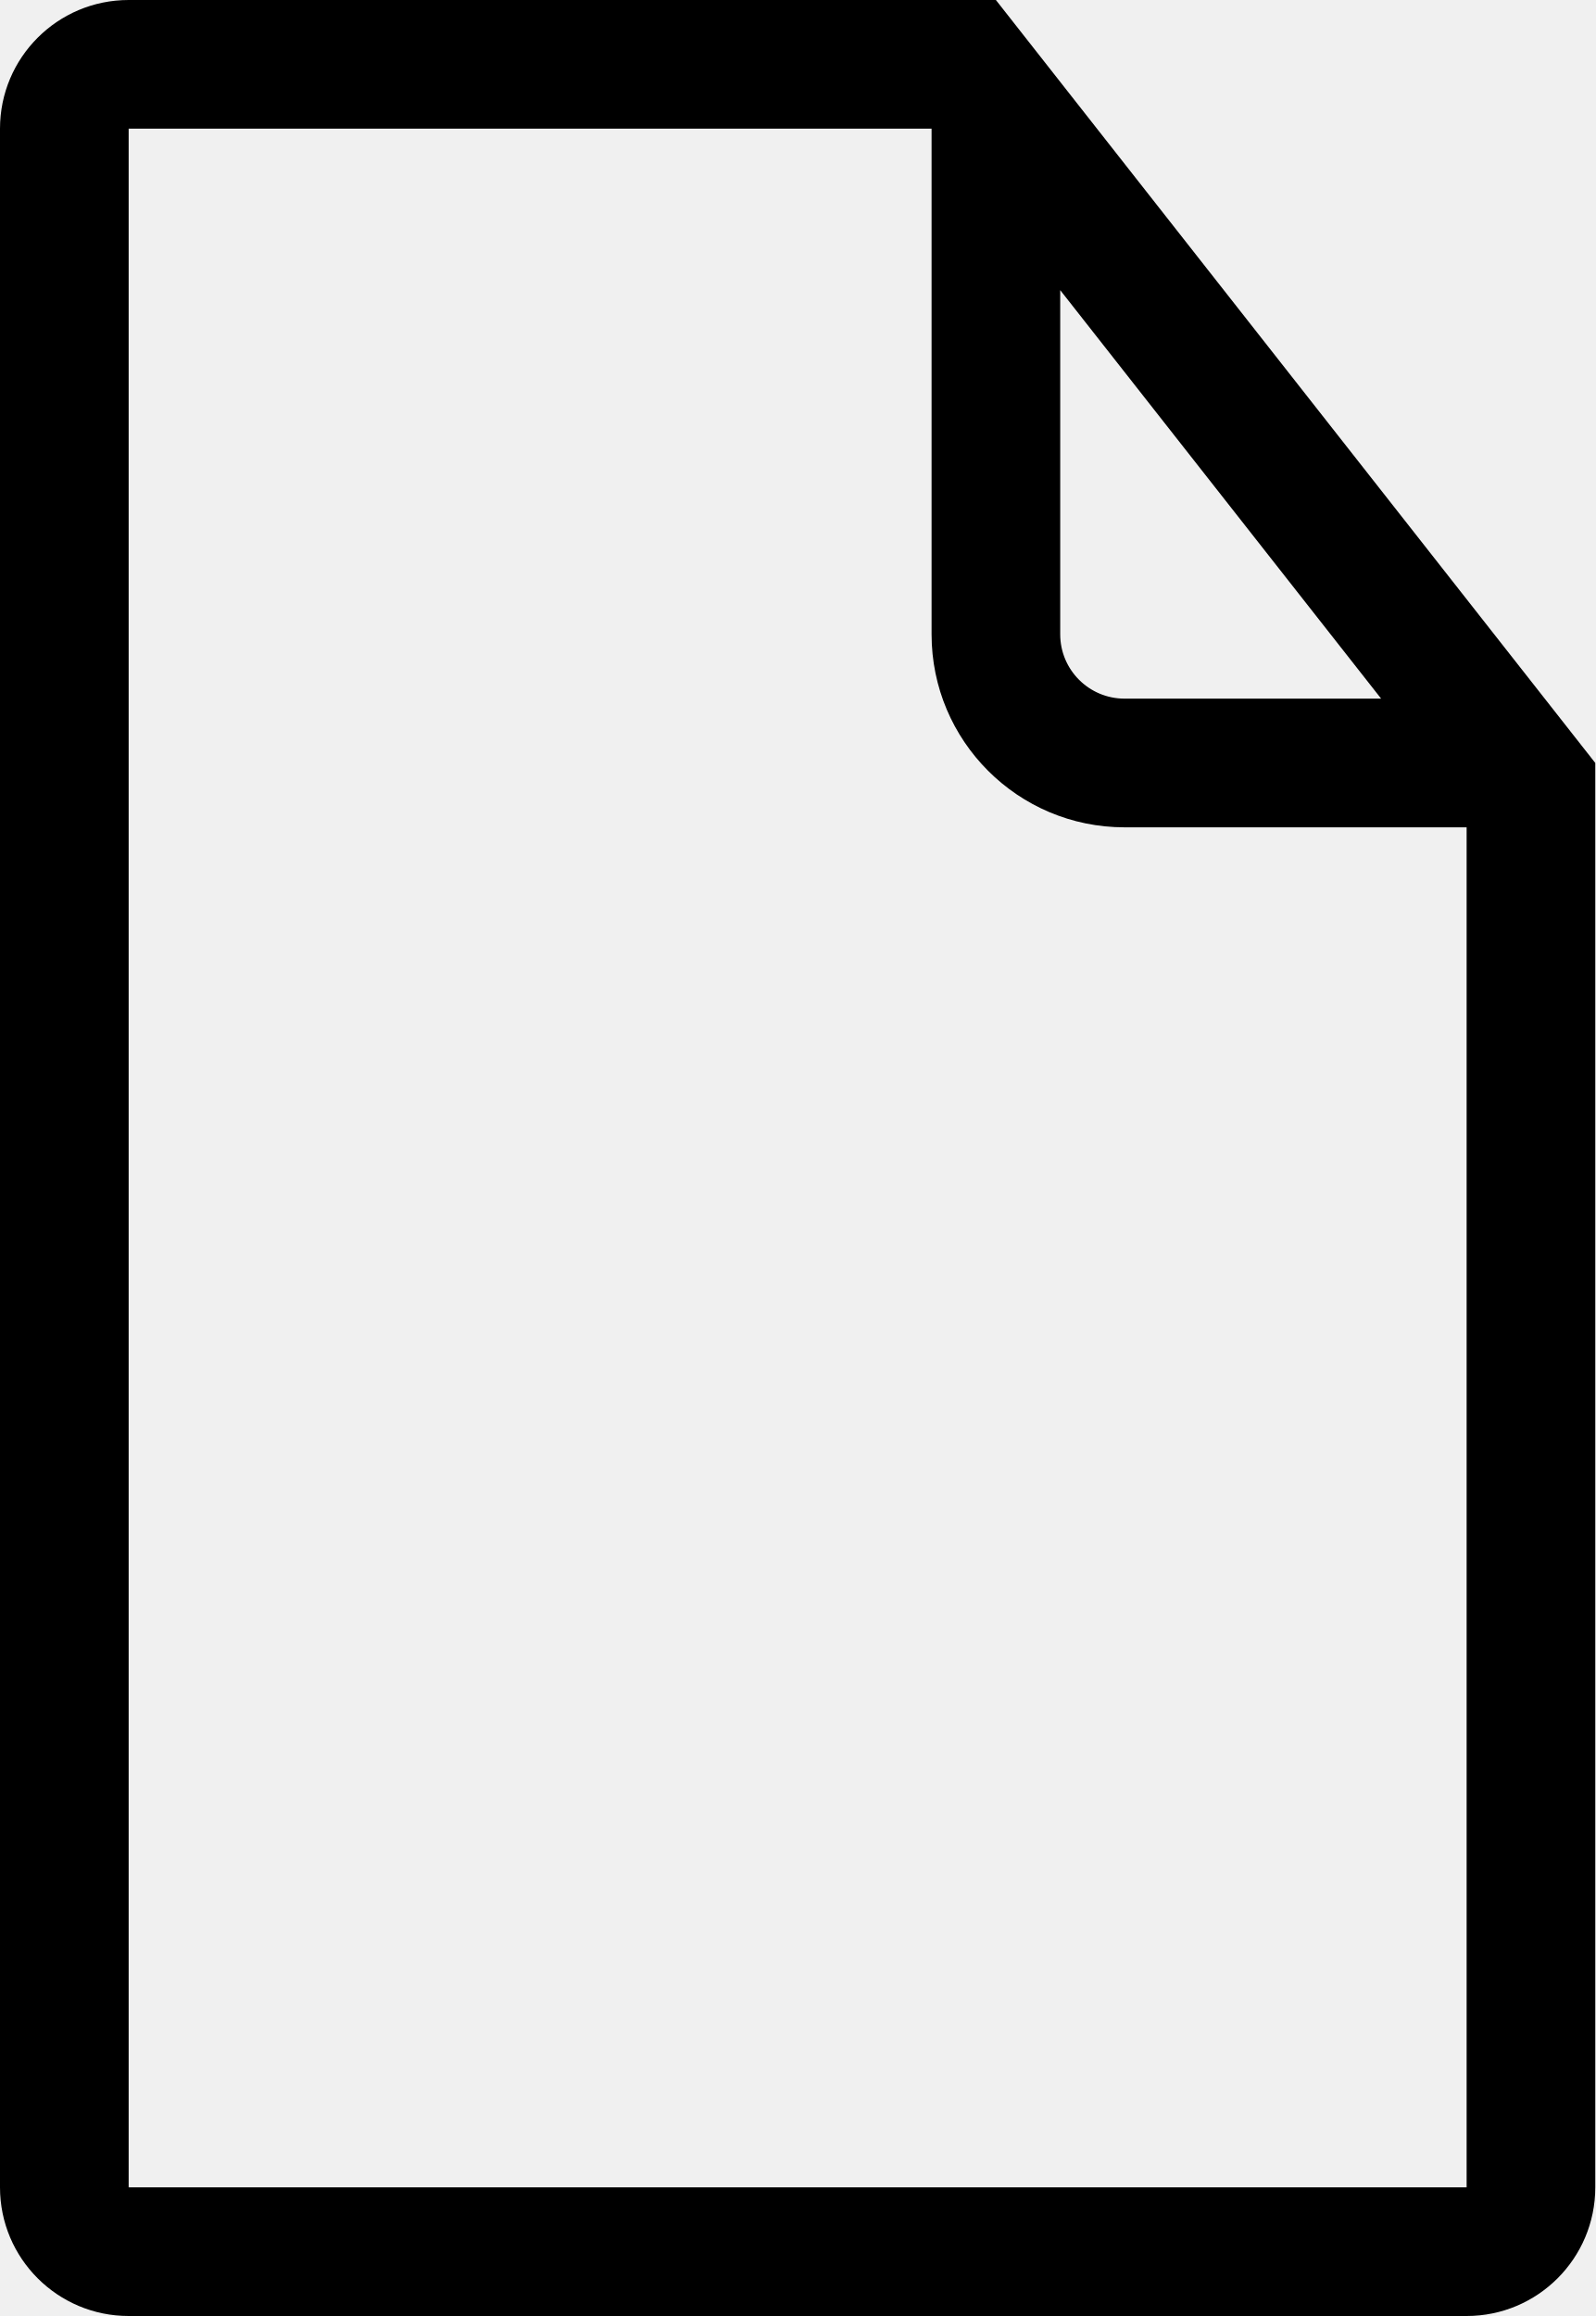
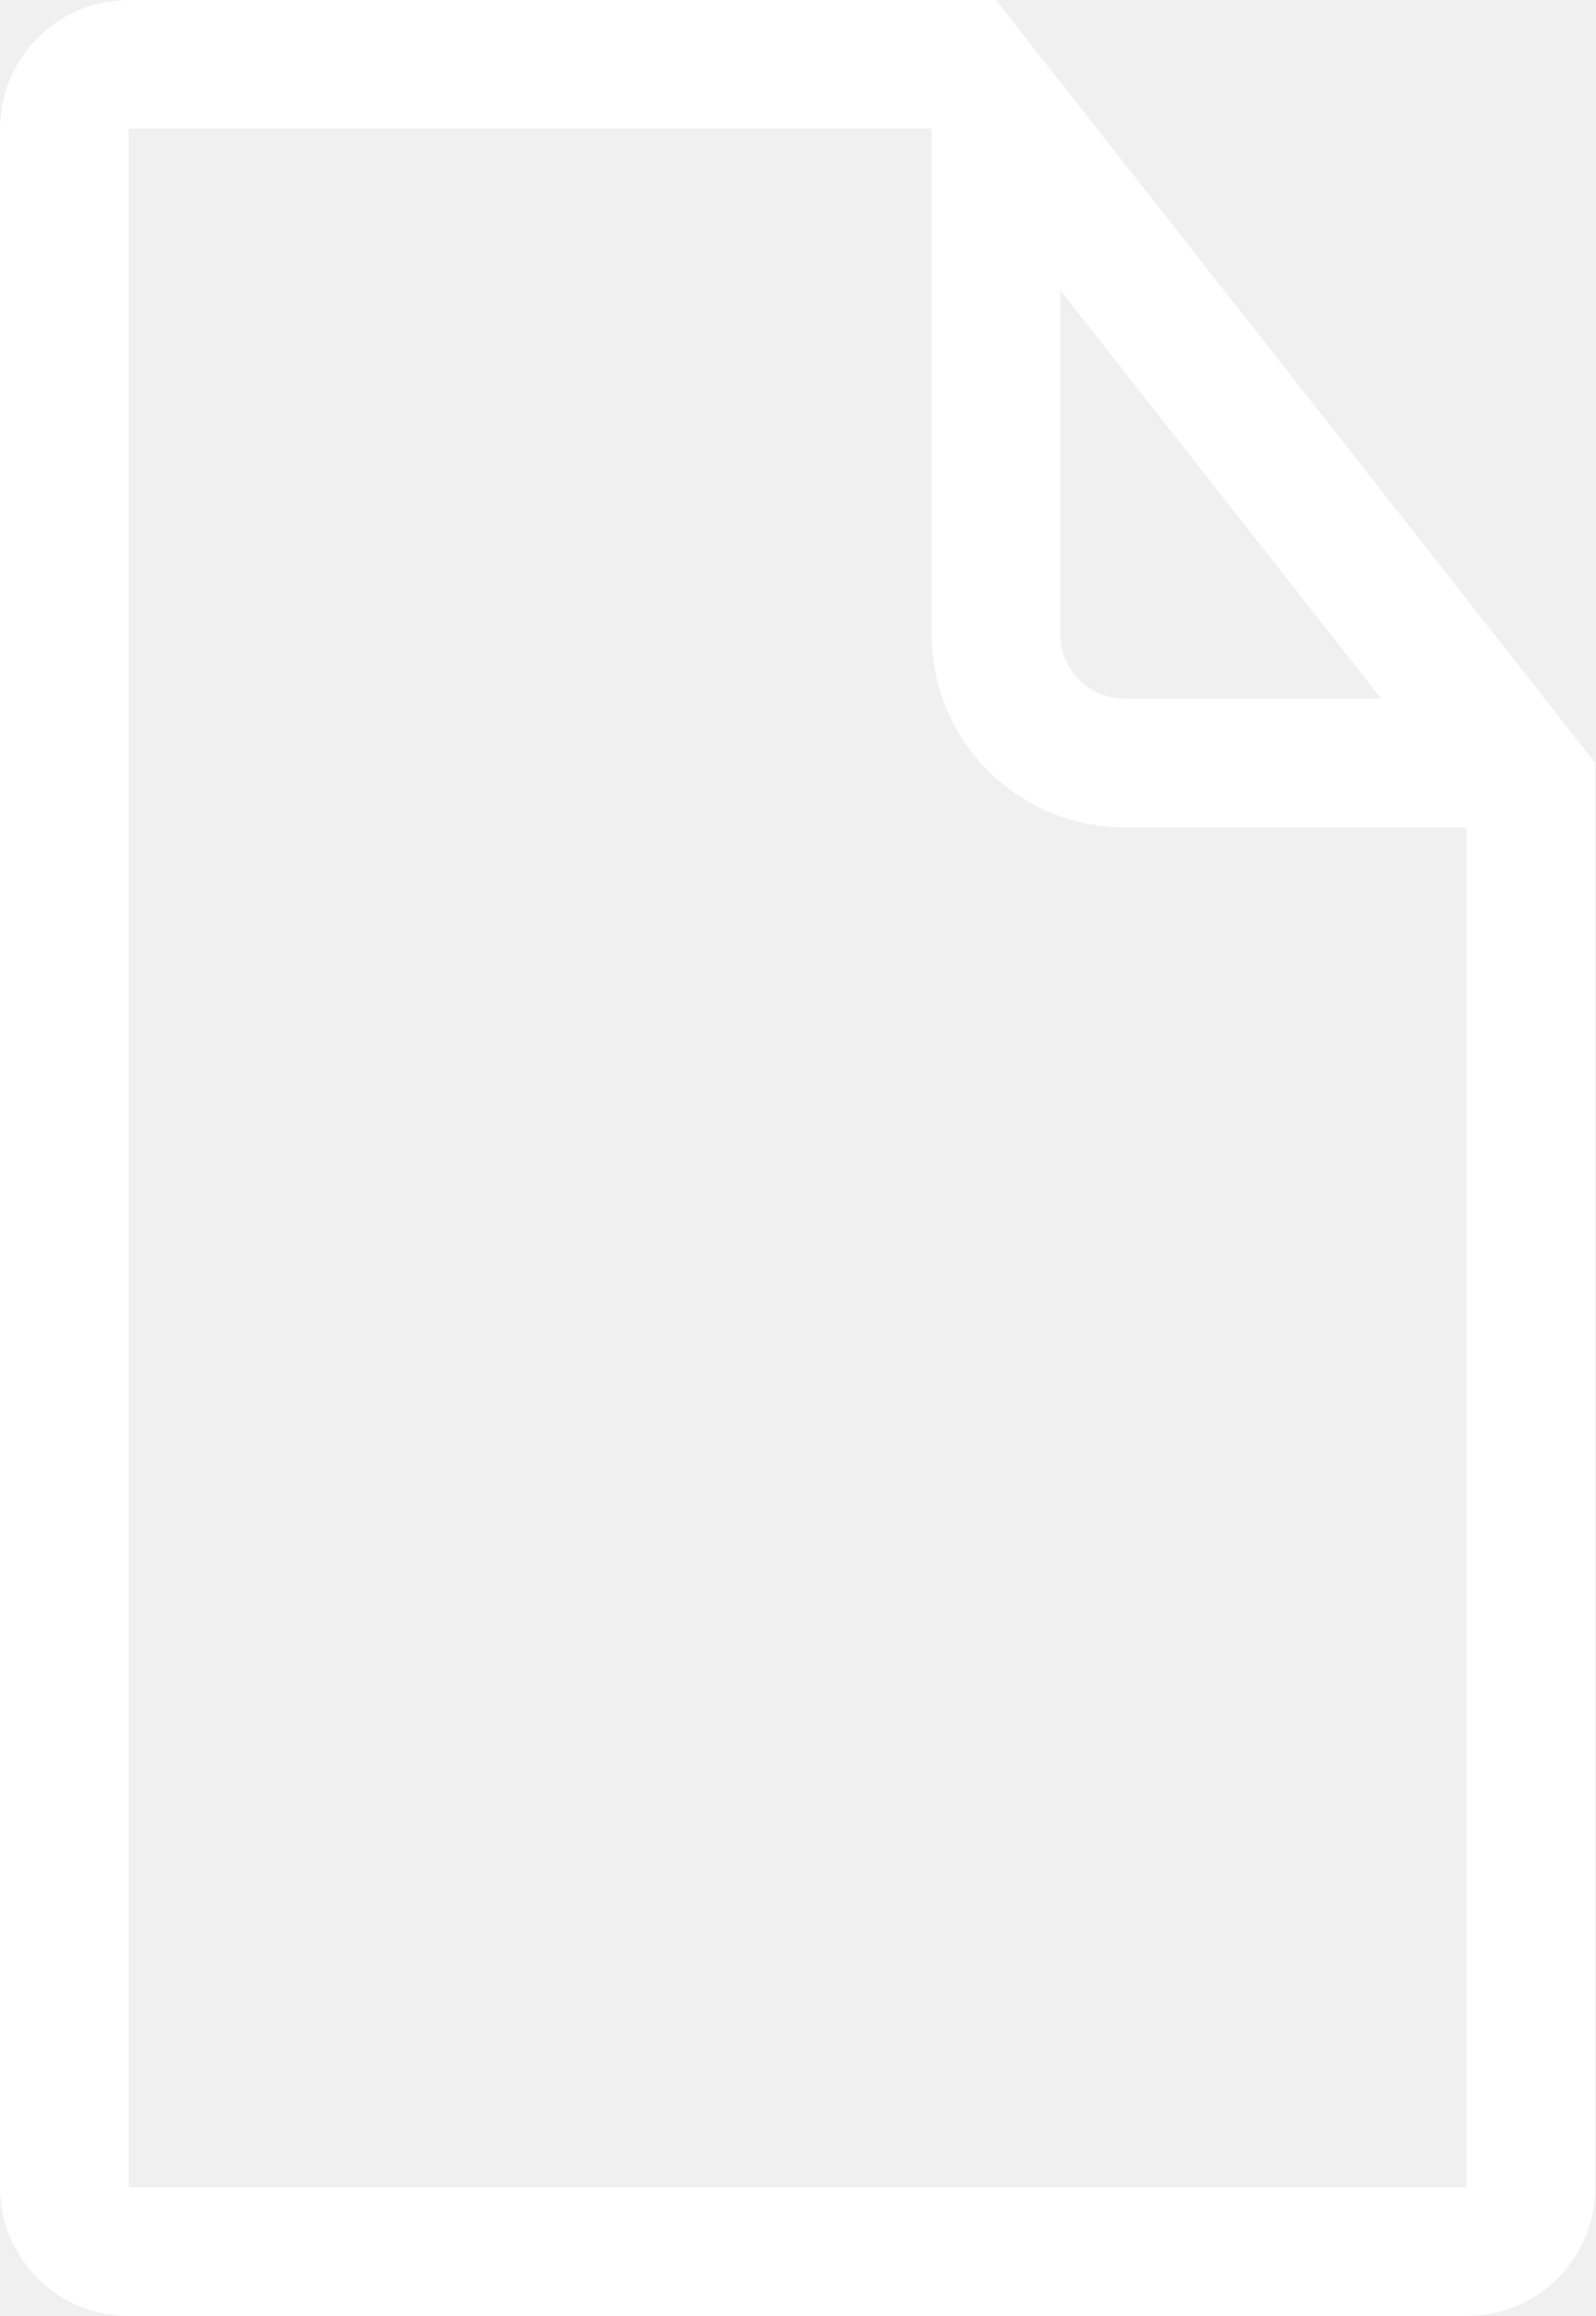
<svg xmlns="http://www.w3.org/2000/svg" width="62" height="90" viewBox="0 0 62 90" fill="none">
-   <path fill-rule="evenodd" clip-rule="evenodd" d="M38.705 0H5C2.239 0 0 2.239 0 5V85C0 87.761 2.239 90 5 90H57C59.761 90 62 87.761 62 85V29.649L38.705 0ZM53.677 27.149L41.205 11.275V24.649C41.205 26.03 42.325 27.149 43.705 27.149H53.677ZM36.205 5L5 5L5 85H57V32.15H43.705C39.563 32.15 36.205 28.792 36.205 24.649V5Z" fill="black" />
+   <path fill-rule="evenodd" clip-rule="evenodd" d="M38.705 0H5C2.239 0 0 2.239 0 5V85C0 87.761 2.239 90 5 90H57C59.761 90 62 87.761 62 85V29.649L38.705 0ZM53.677 27.149L41.205 11.275V24.649C41.205 26.03 42.325 27.149 43.705 27.149H53.677ZM36.205 5L5 5L5 85H57V32.15H43.705C39.563 32.15 36.205 28.792 36.205 24.649V5Z" fill="white" />
</svg>
